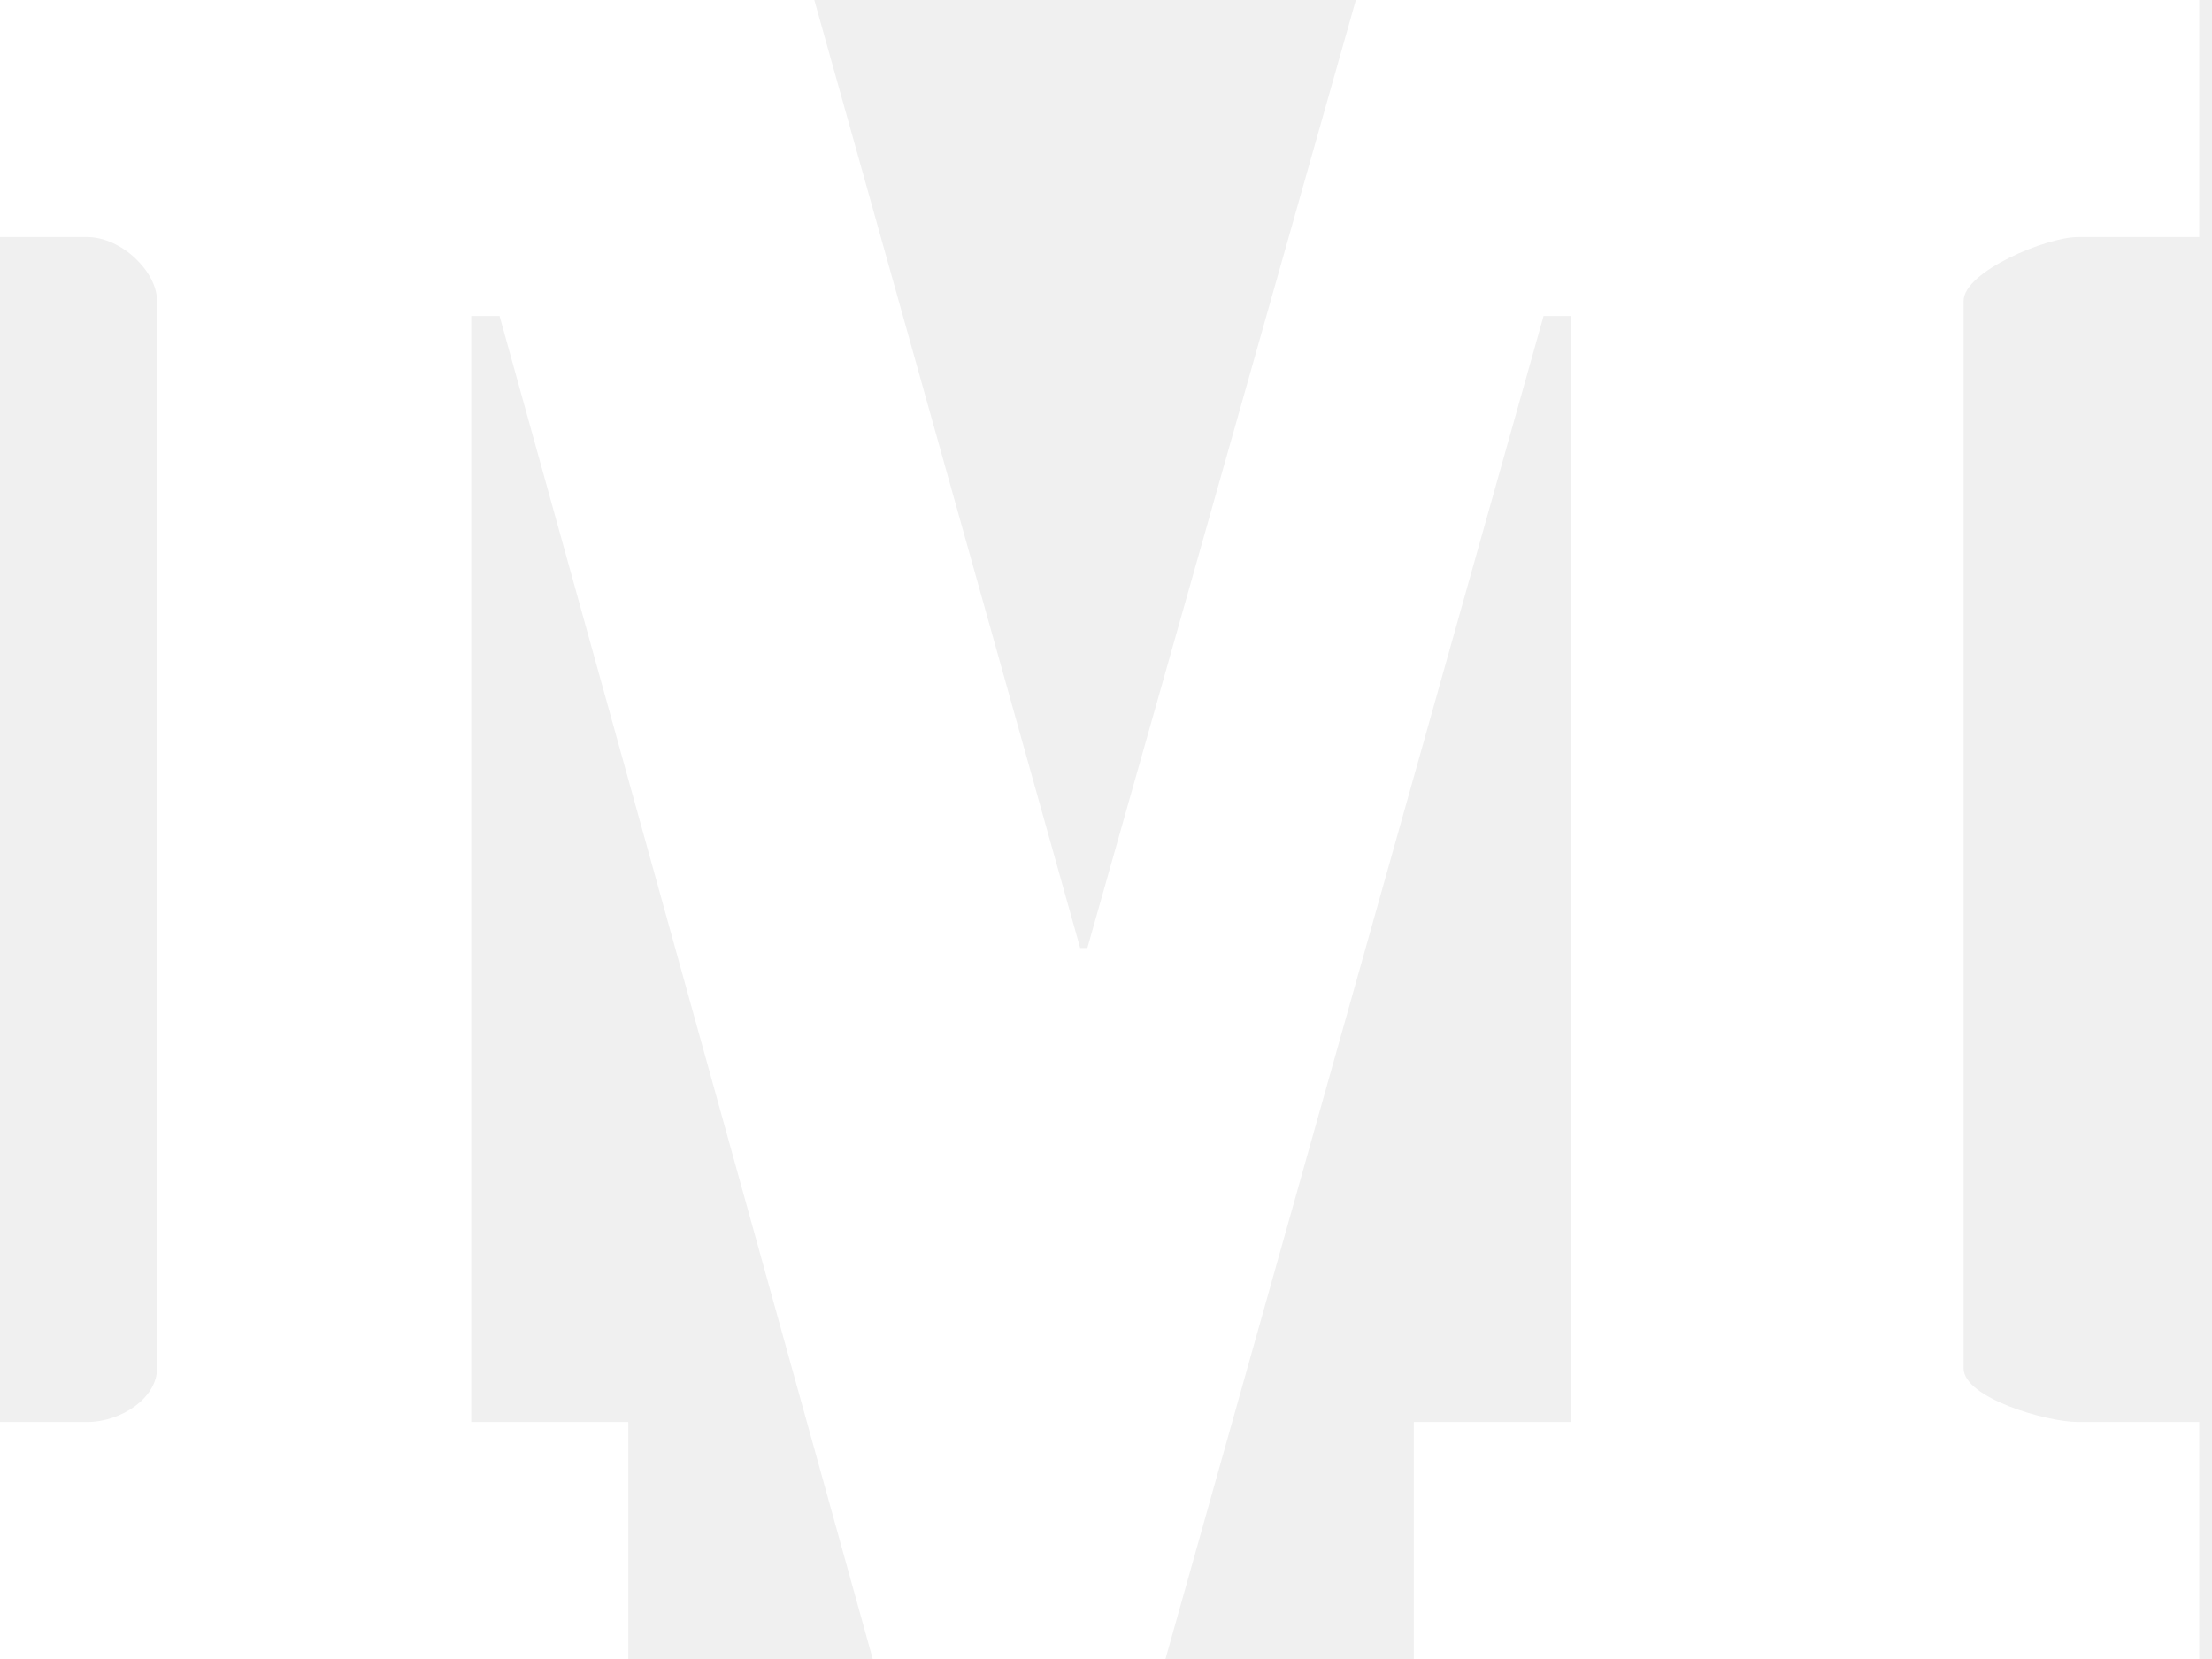
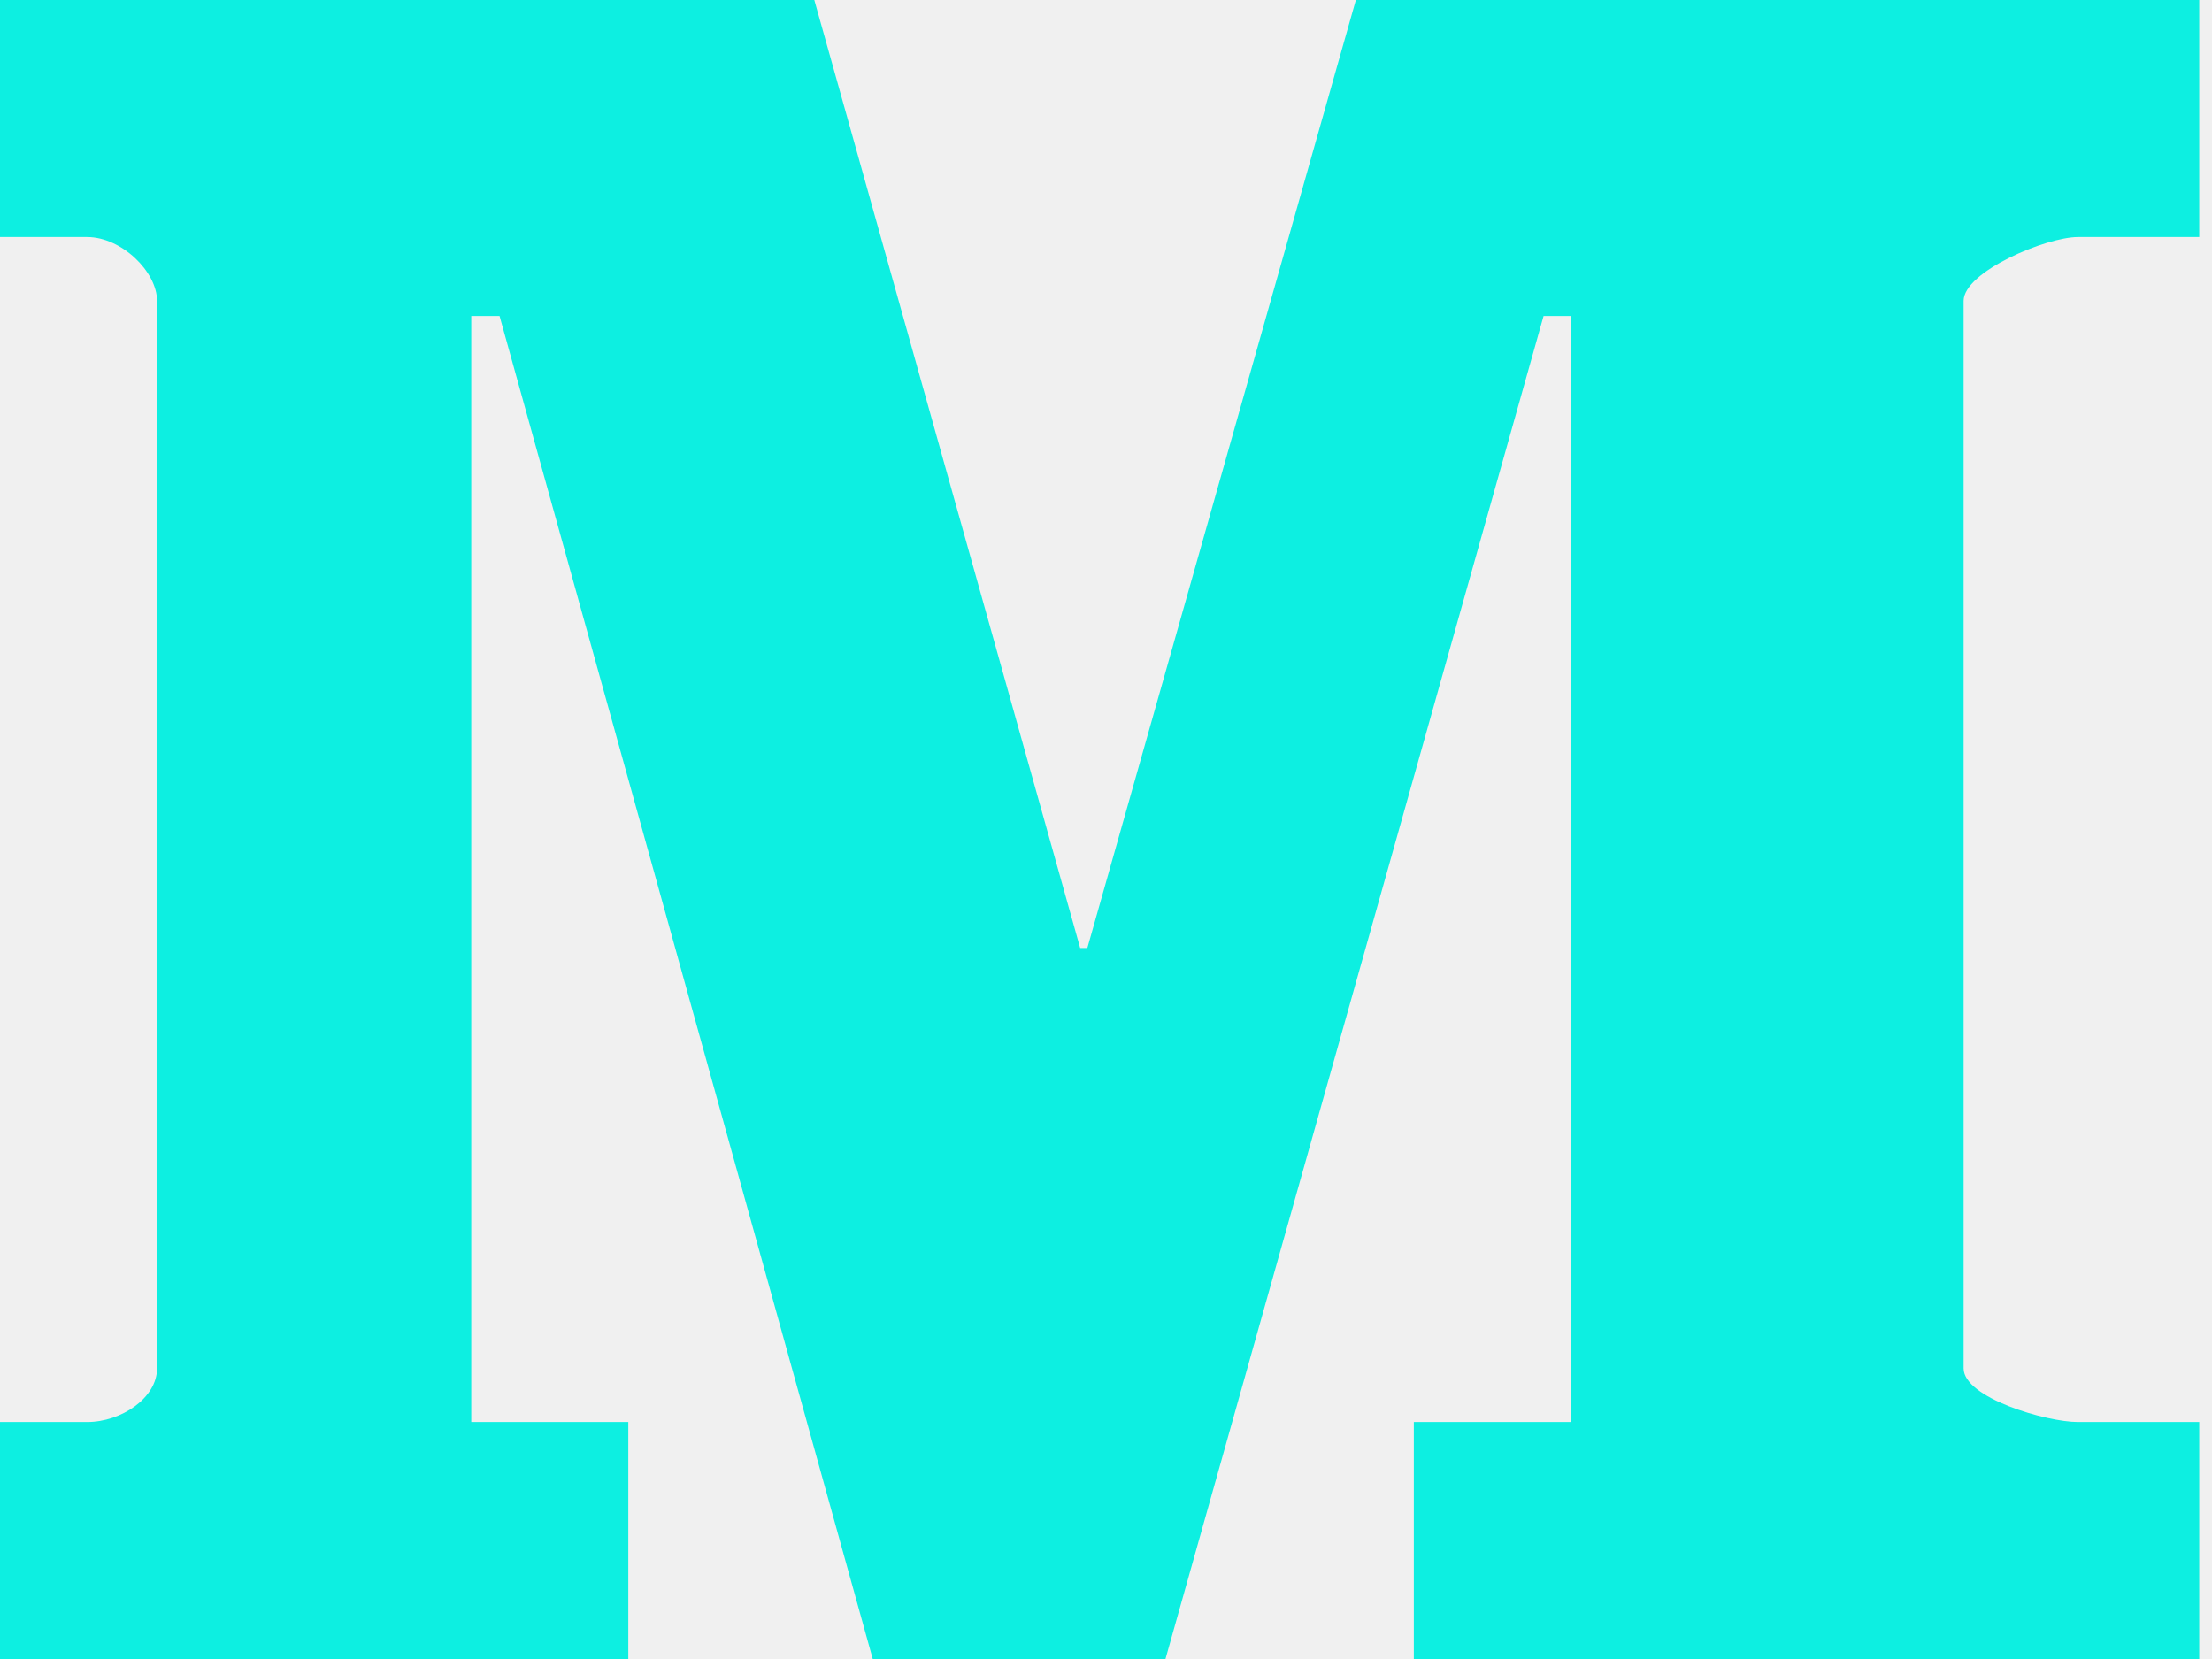
<svg xmlns="http://www.w3.org/2000/svg" width="44" height="33" viewBox="0 0 44 33" fill="none">
  <g id="medium_icon">
    <g id="Group">
-       <path id="Vector" d="M43.746 4.715H41.333C40.704 4.715 39.059 5.402 39.059 5.986V27.219C39.059 27.805 40.704 28.286 41.333 28.286H43.746V33H28.123V28.286H31.248V6.285H30.704L23.183 33H17.36L9.937 6.285H9.374V28.286H12.498V33H0V28.286H1.733C2.414 28.286 3.124 27.805 3.124 27.219V5.986C3.124 5.401 2.414 4.715 1.733 4.715H0V1.47099e-07H16.198L21.486 18.857H21.629L26.97 1.47099e-07H43.746V4.715Z" fill="white" />
+       <path id="Vector" d="M43.746 4.715H41.333C40.704 4.715 39.059 5.402 39.059 5.986V27.219C39.059 27.805 40.704 28.286 41.333 28.286H43.746V33H28.123V28.286H31.248V6.285H30.704L23.183 33H17.36L9.937 6.285H9.374V28.286H12.498V33H0V28.286H1.733C2.414 28.286 3.124 27.805 3.124 27.219V5.986C3.124 5.401 2.414 4.715 1.733 4.715H0V1.47099e-07H16.198L21.486 18.857H21.629L26.97 1.47099e-07H43.746V4.715Z" fill="#0DEFE1" />
    </g>
  </g>
</svg>
